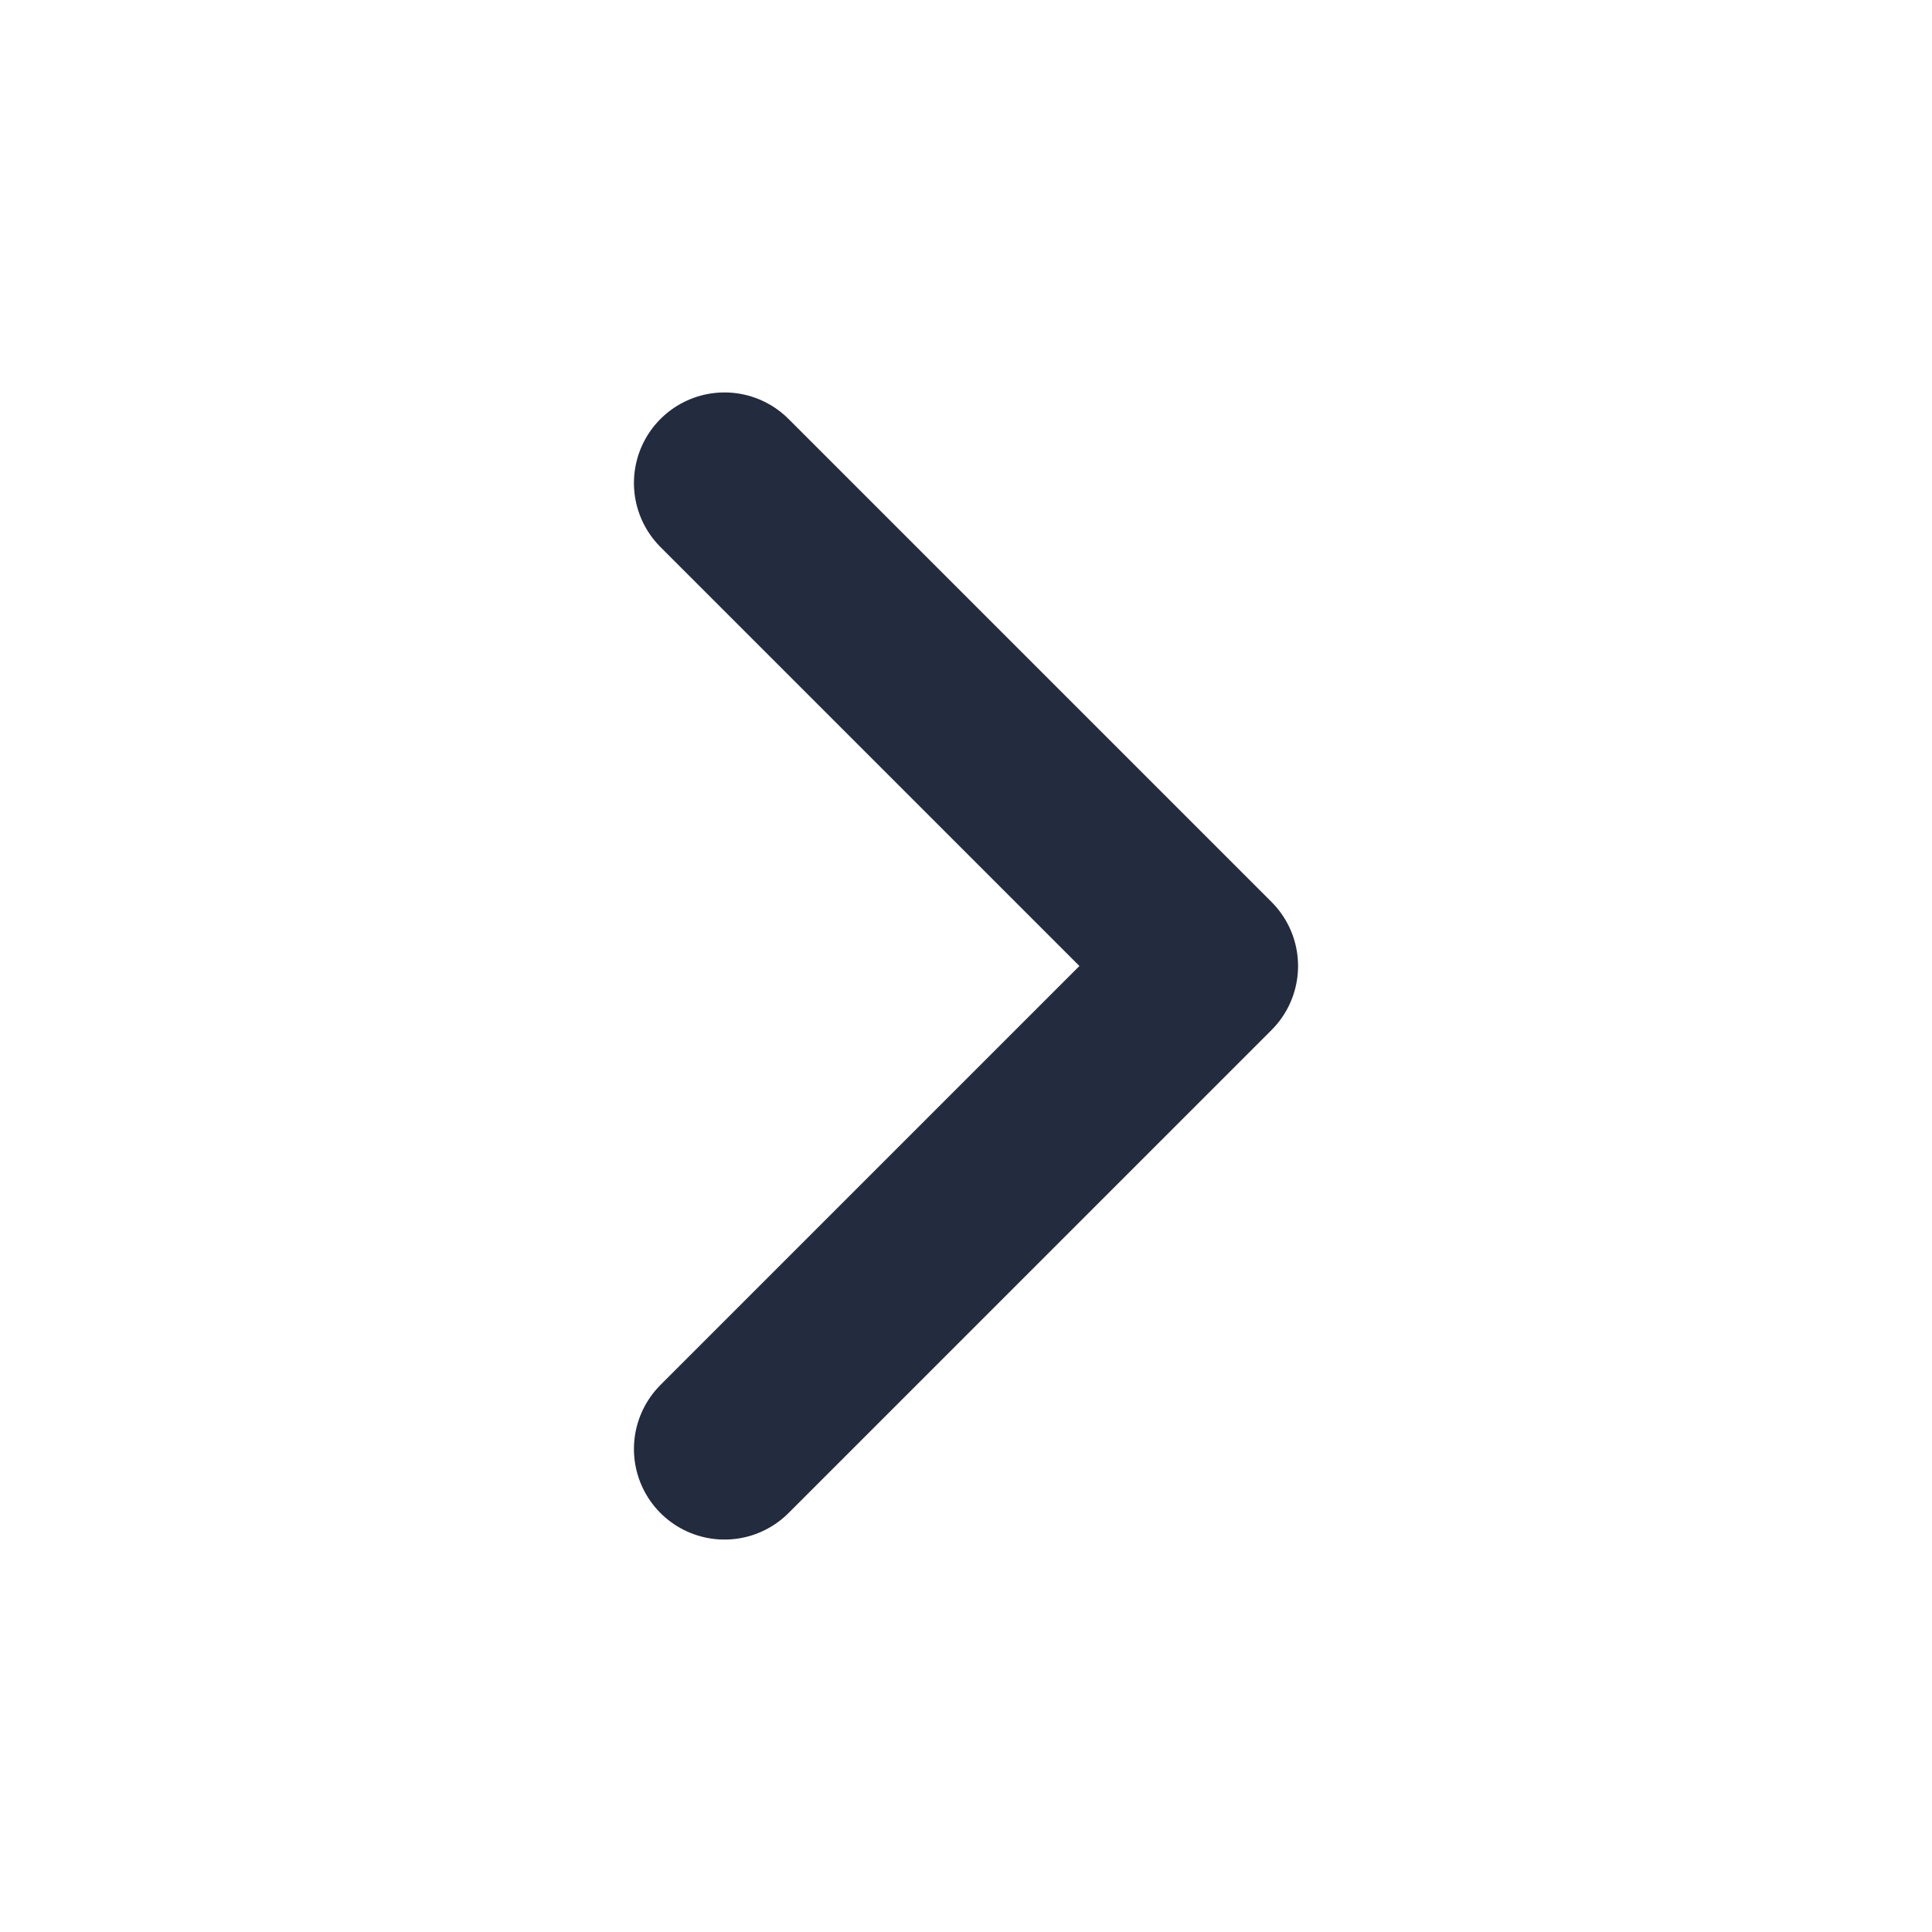
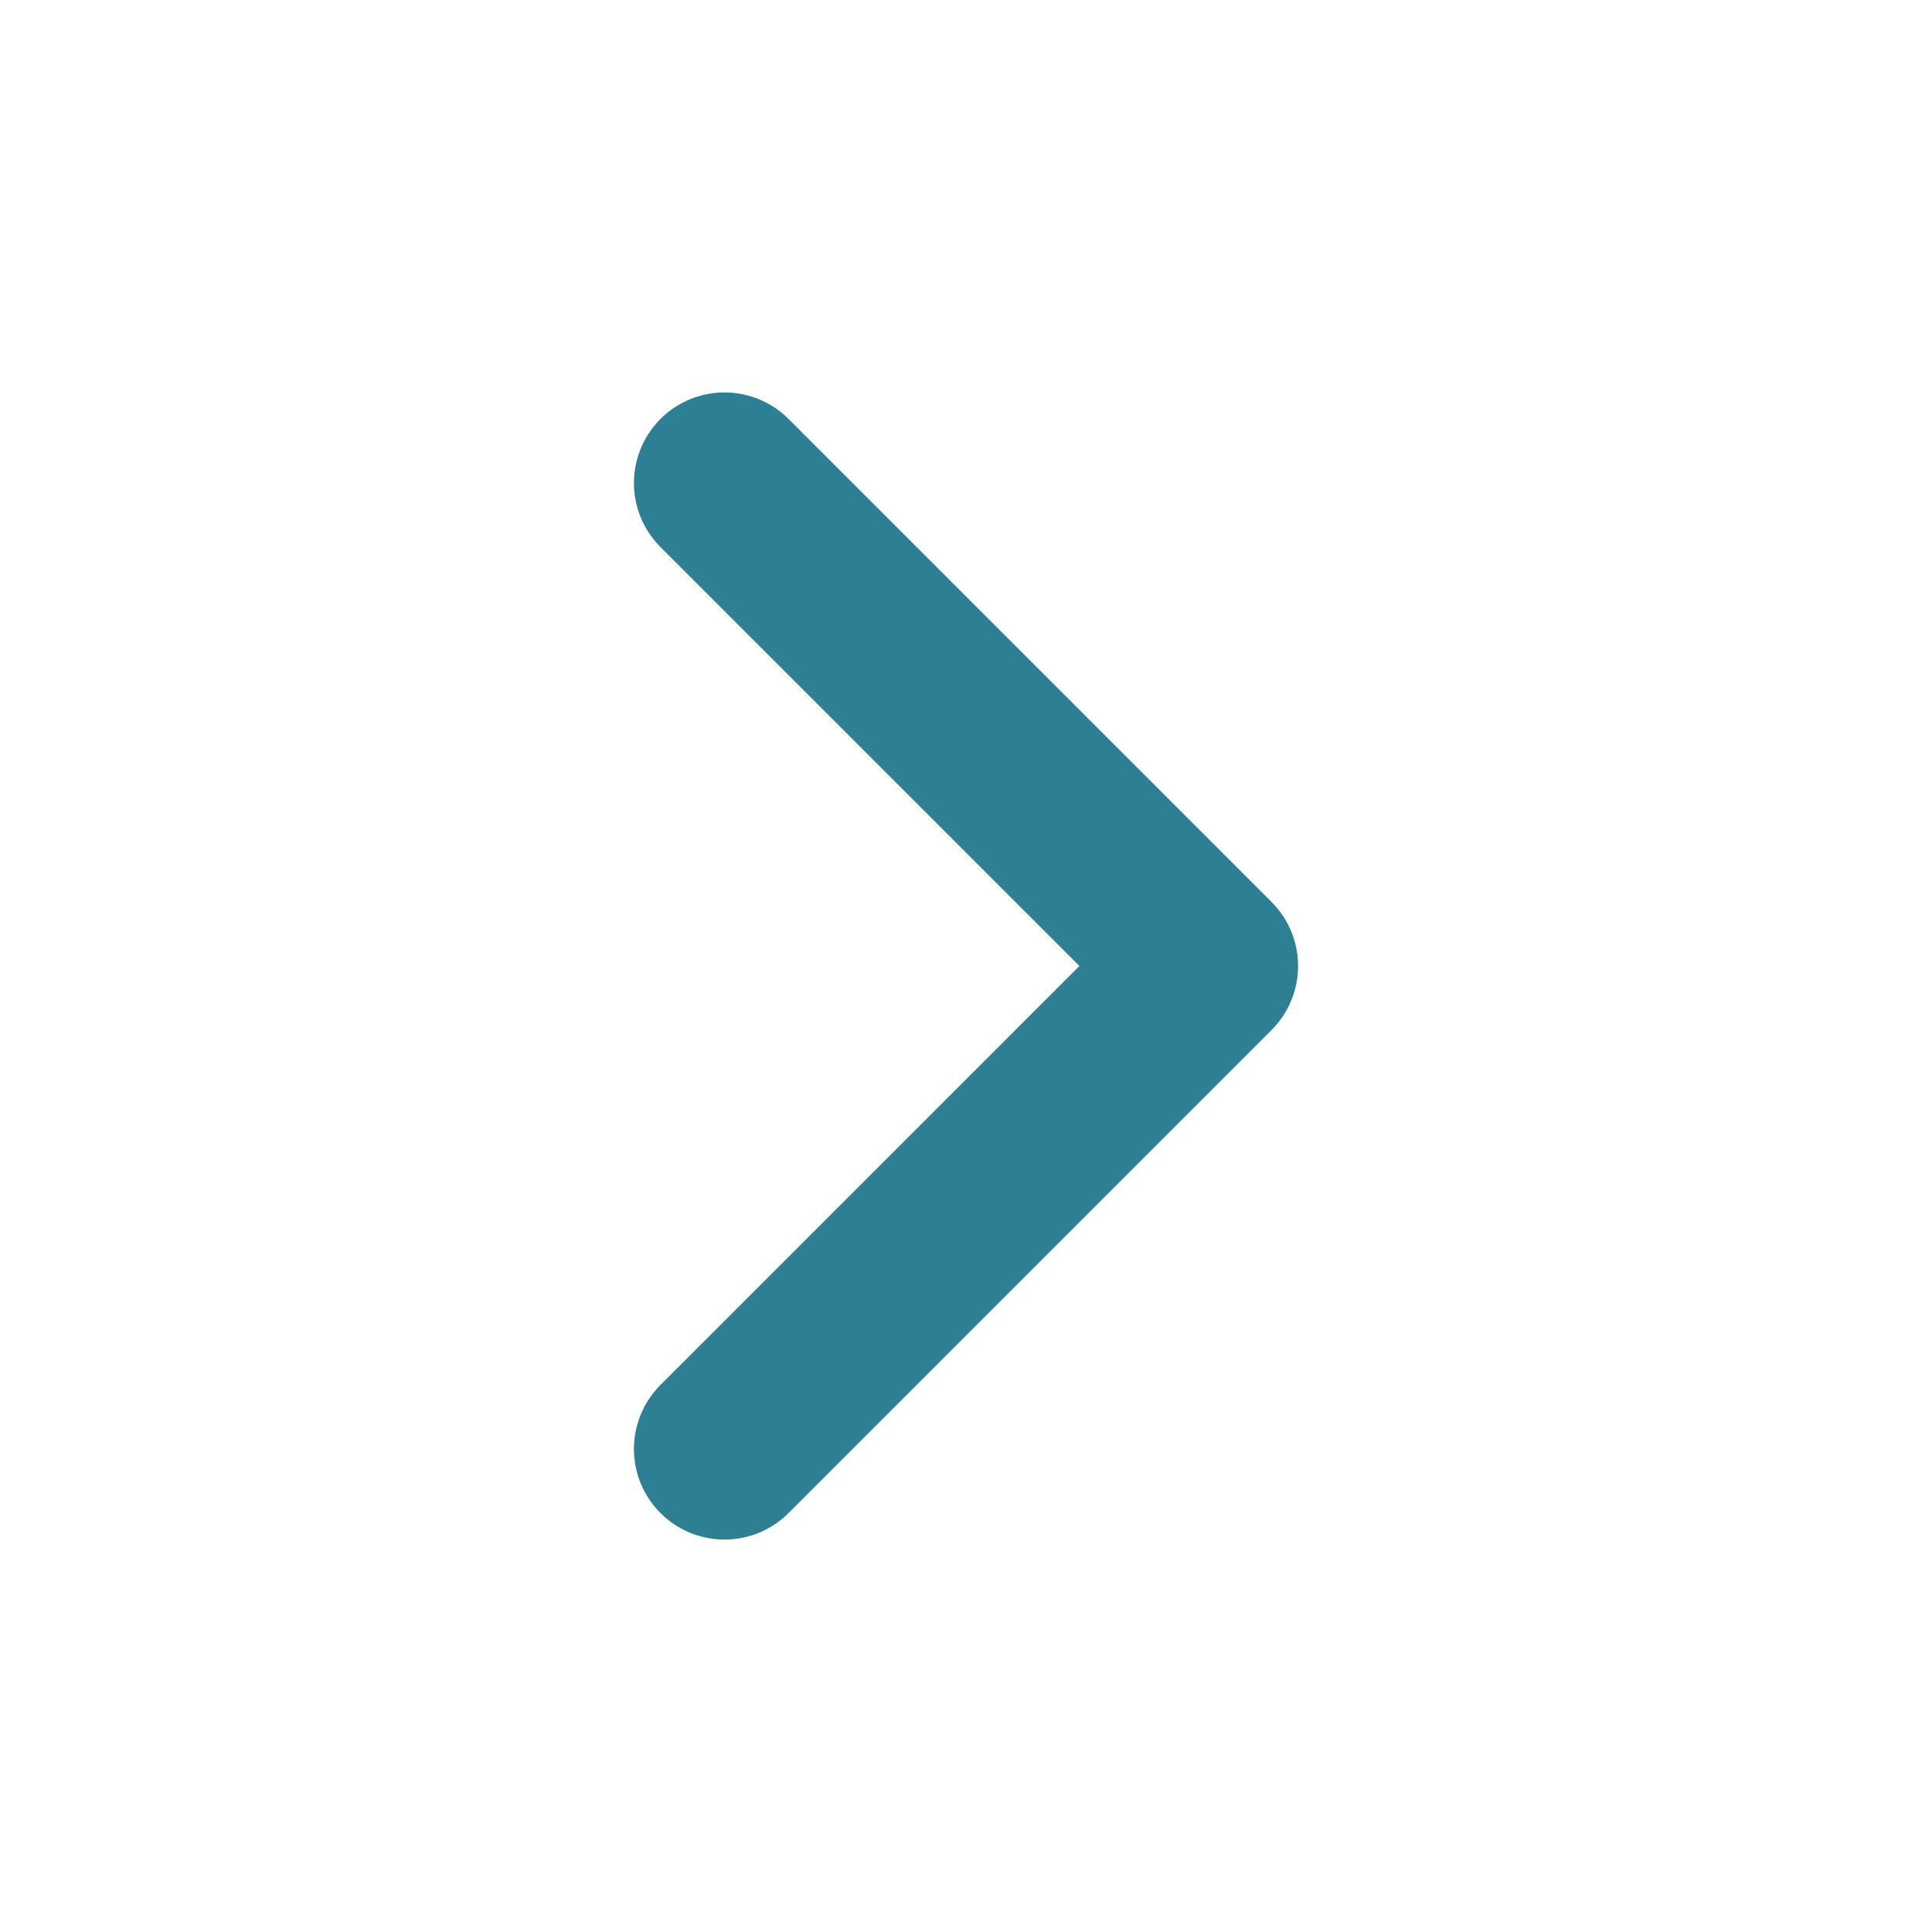
<svg xmlns="http://www.w3.org/2000/svg" width="32" height="32" viewBox="0 0 32 32" fill="none">
-   <path d="m12 8 8 8-8 8" stroke="#232B3E" stroke-width="3" stroke-linecap="round" stroke-linejoin="round" />
+   <path d="m12 8 8 8-8 8" stroke="#2d8093" stroke-width="3" stroke-linecap="round" stroke-linejoin="round" />
</svg>
